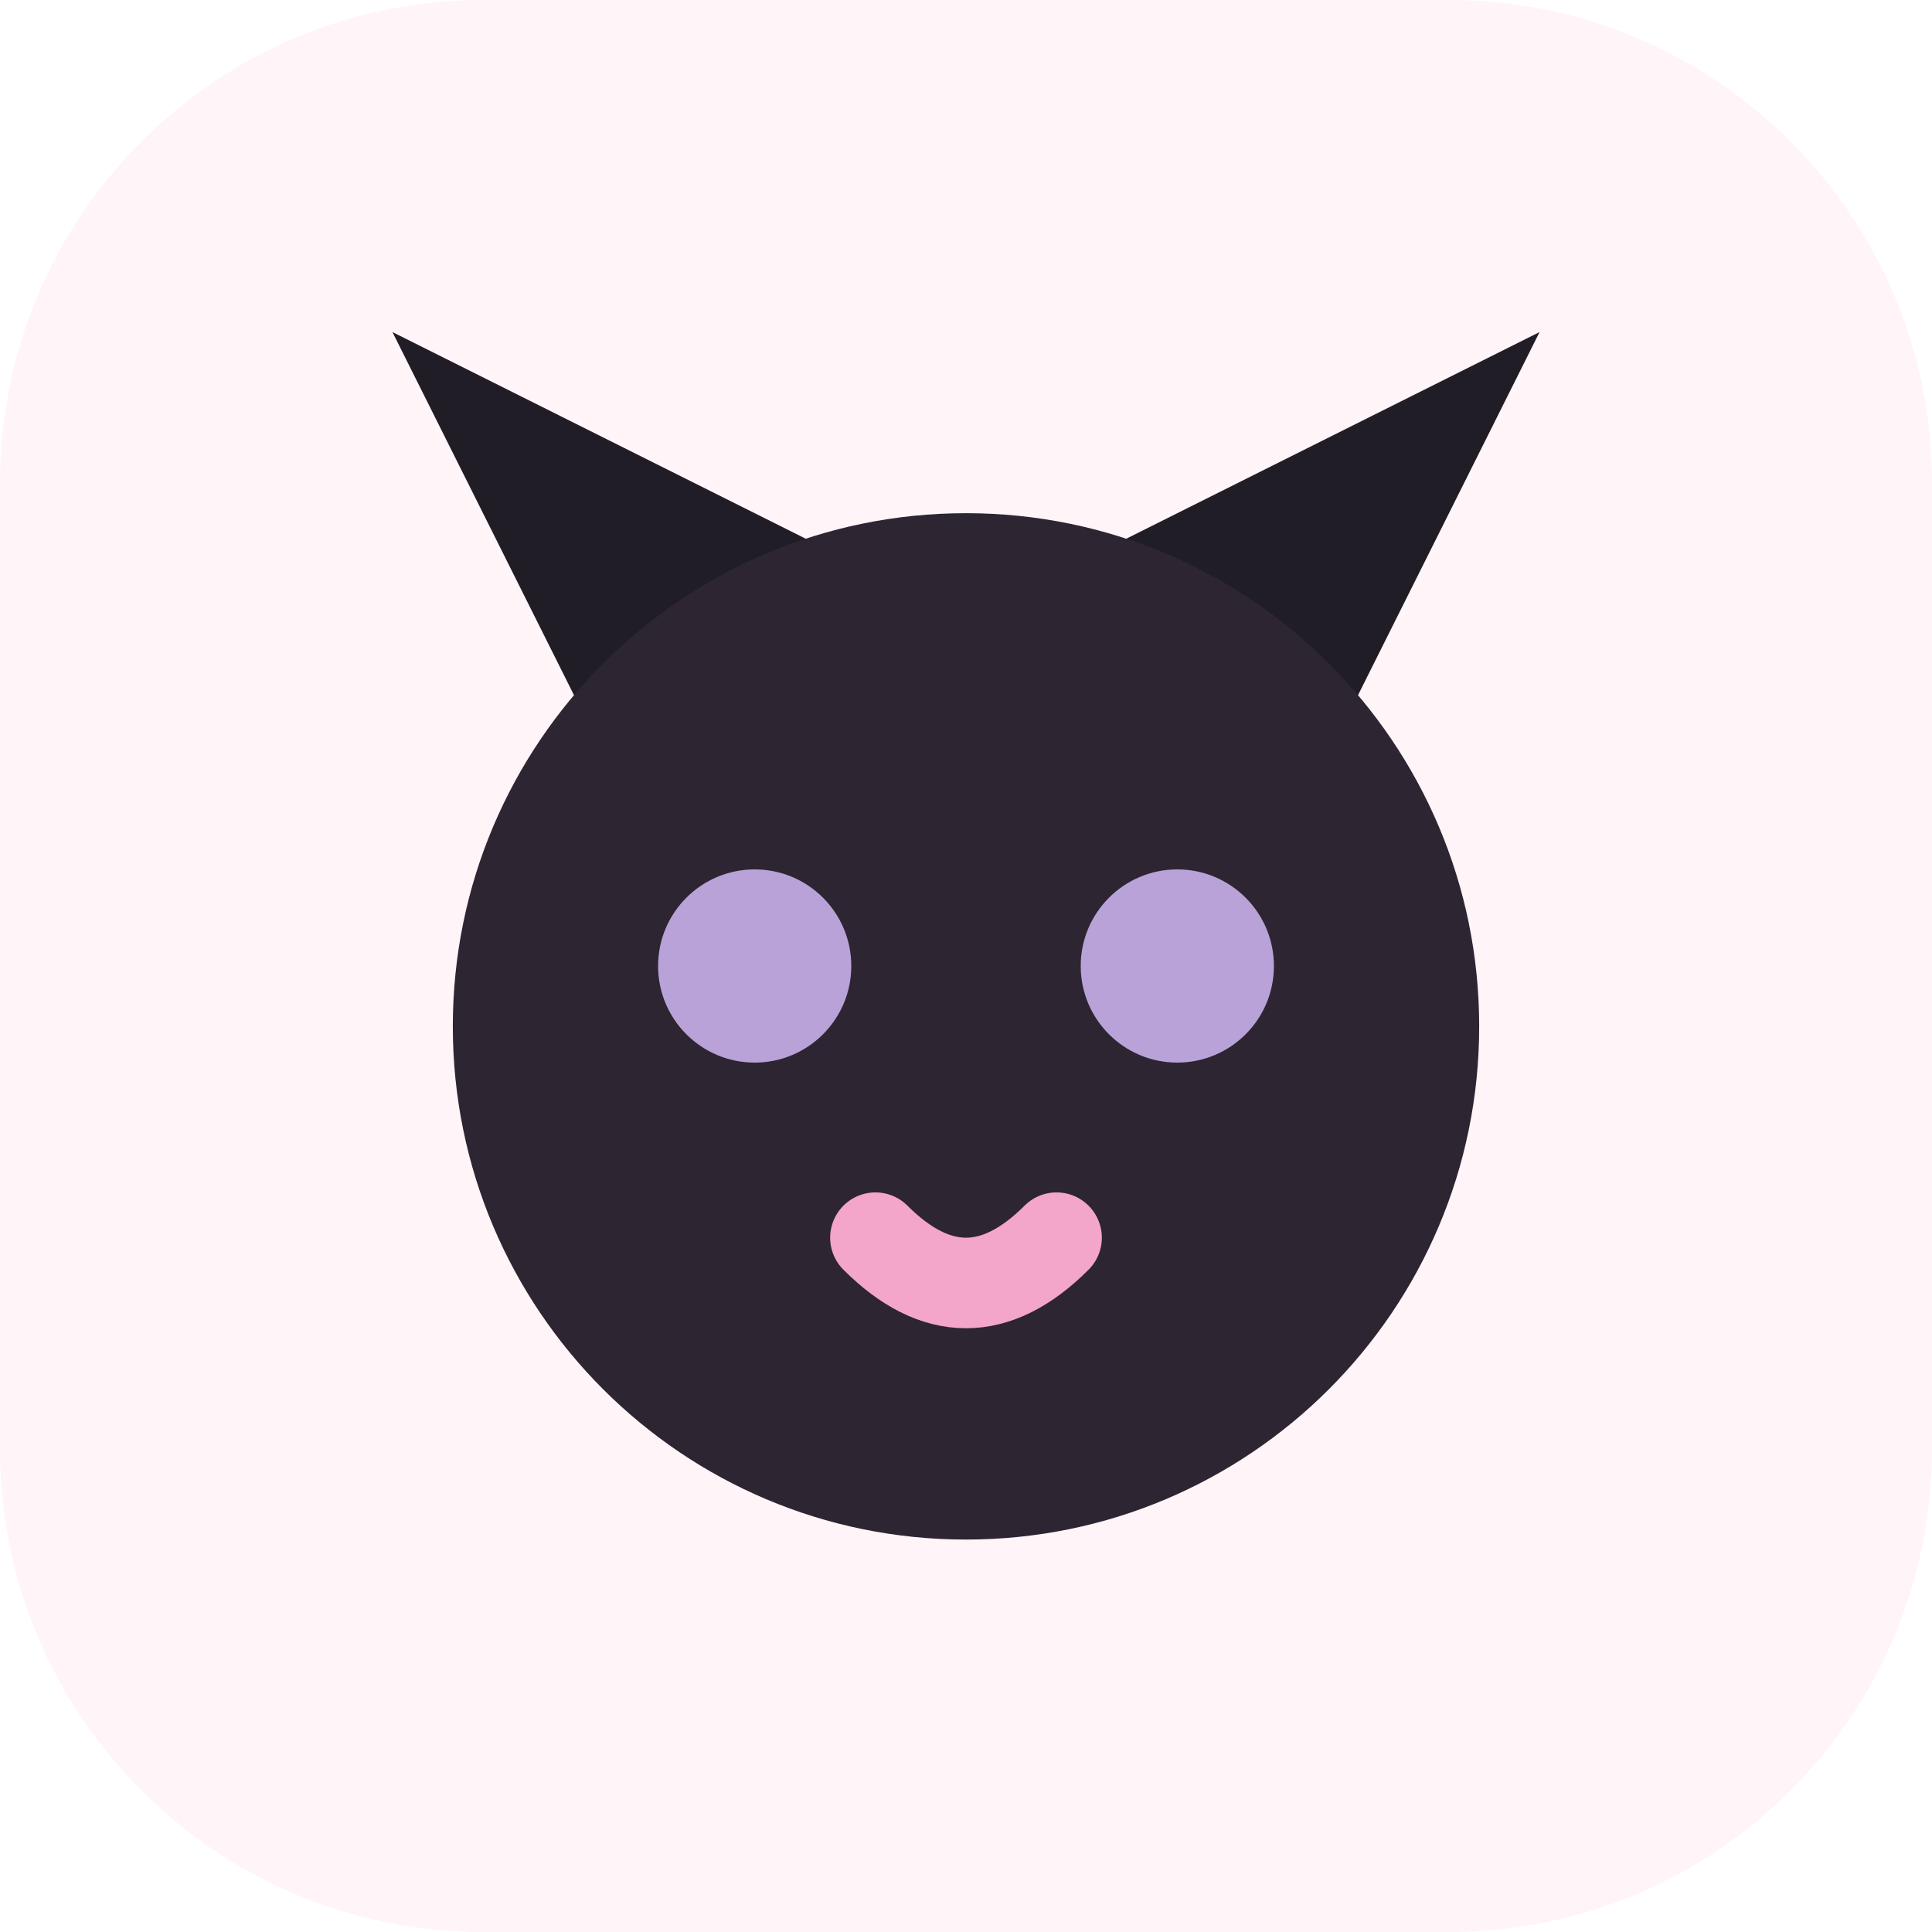
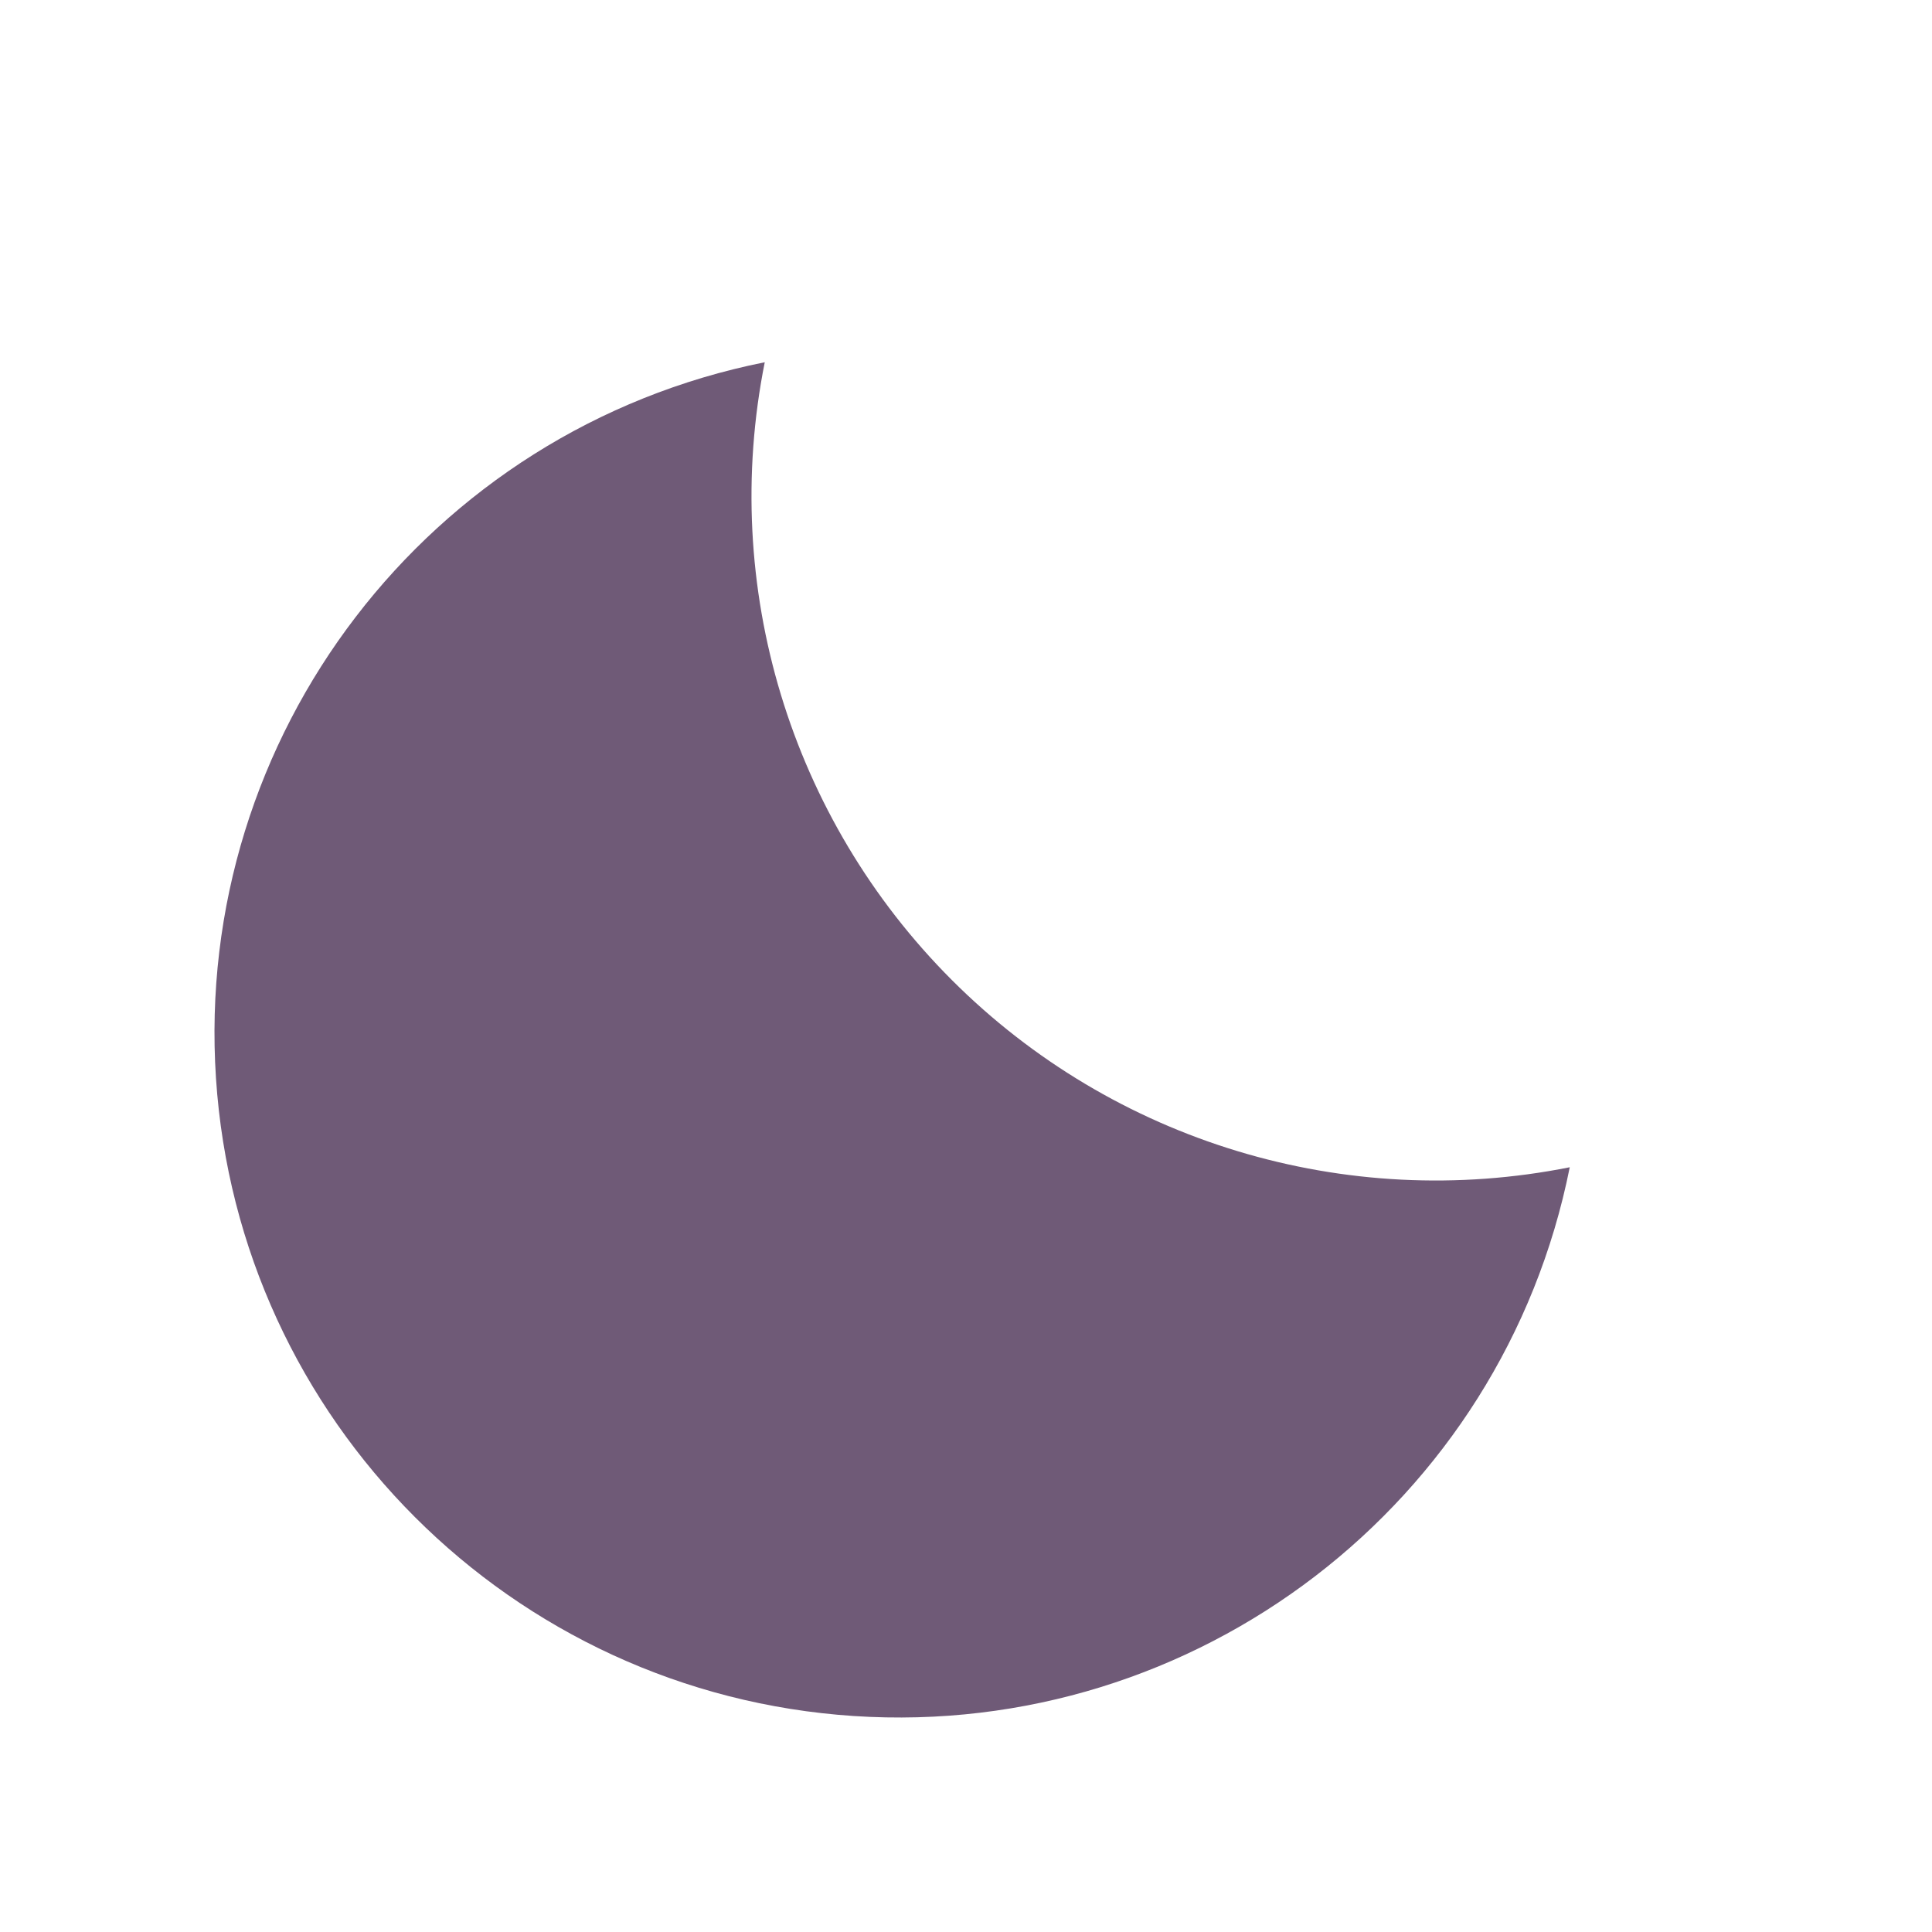
- <svg xmlns="http://www.w3.org/2000/svg" viewBox="0 0 64 64" role="img" aria-label="natsuki.cloud">
-   <rect width="64" height="64" rx="16" fill="#fff4f8" />
-   <path d="M20 25 13 11l16 8ZM44 25l7-14-16 8Z" fill="#211d26" />
-   <circle cx="32" cy="34" r="17" fill="#2d2532" />
-   <circle cx="25" cy="32" r="3.2" fill="#b9a2d8" />
-   <circle cx="39" cy="32" r="3.2" fill="#b9a2d8" />
-   <path d="M29 41c2 2 4 2 6 0" fill="none" stroke="#f3a6c8" stroke-width="3" stroke-linecap="round" />
+ <svg xmlns="http://www.w3.org/2000/svg" viewBox="0 0 24 24" role="img" aria-label="natsuki.cloud">
+   <style>
+     path { fill: #6f5a77; }
+     @media (prefers-color-scheme: dark) { path { fill: #d8c6ee; } }
+   </style>
+   <path d="M19.5 14.5A8.5 8.5 0 0 1 9.5 4.5a8.5 8.5 0 1 0 10 10Z" />
</svg>
